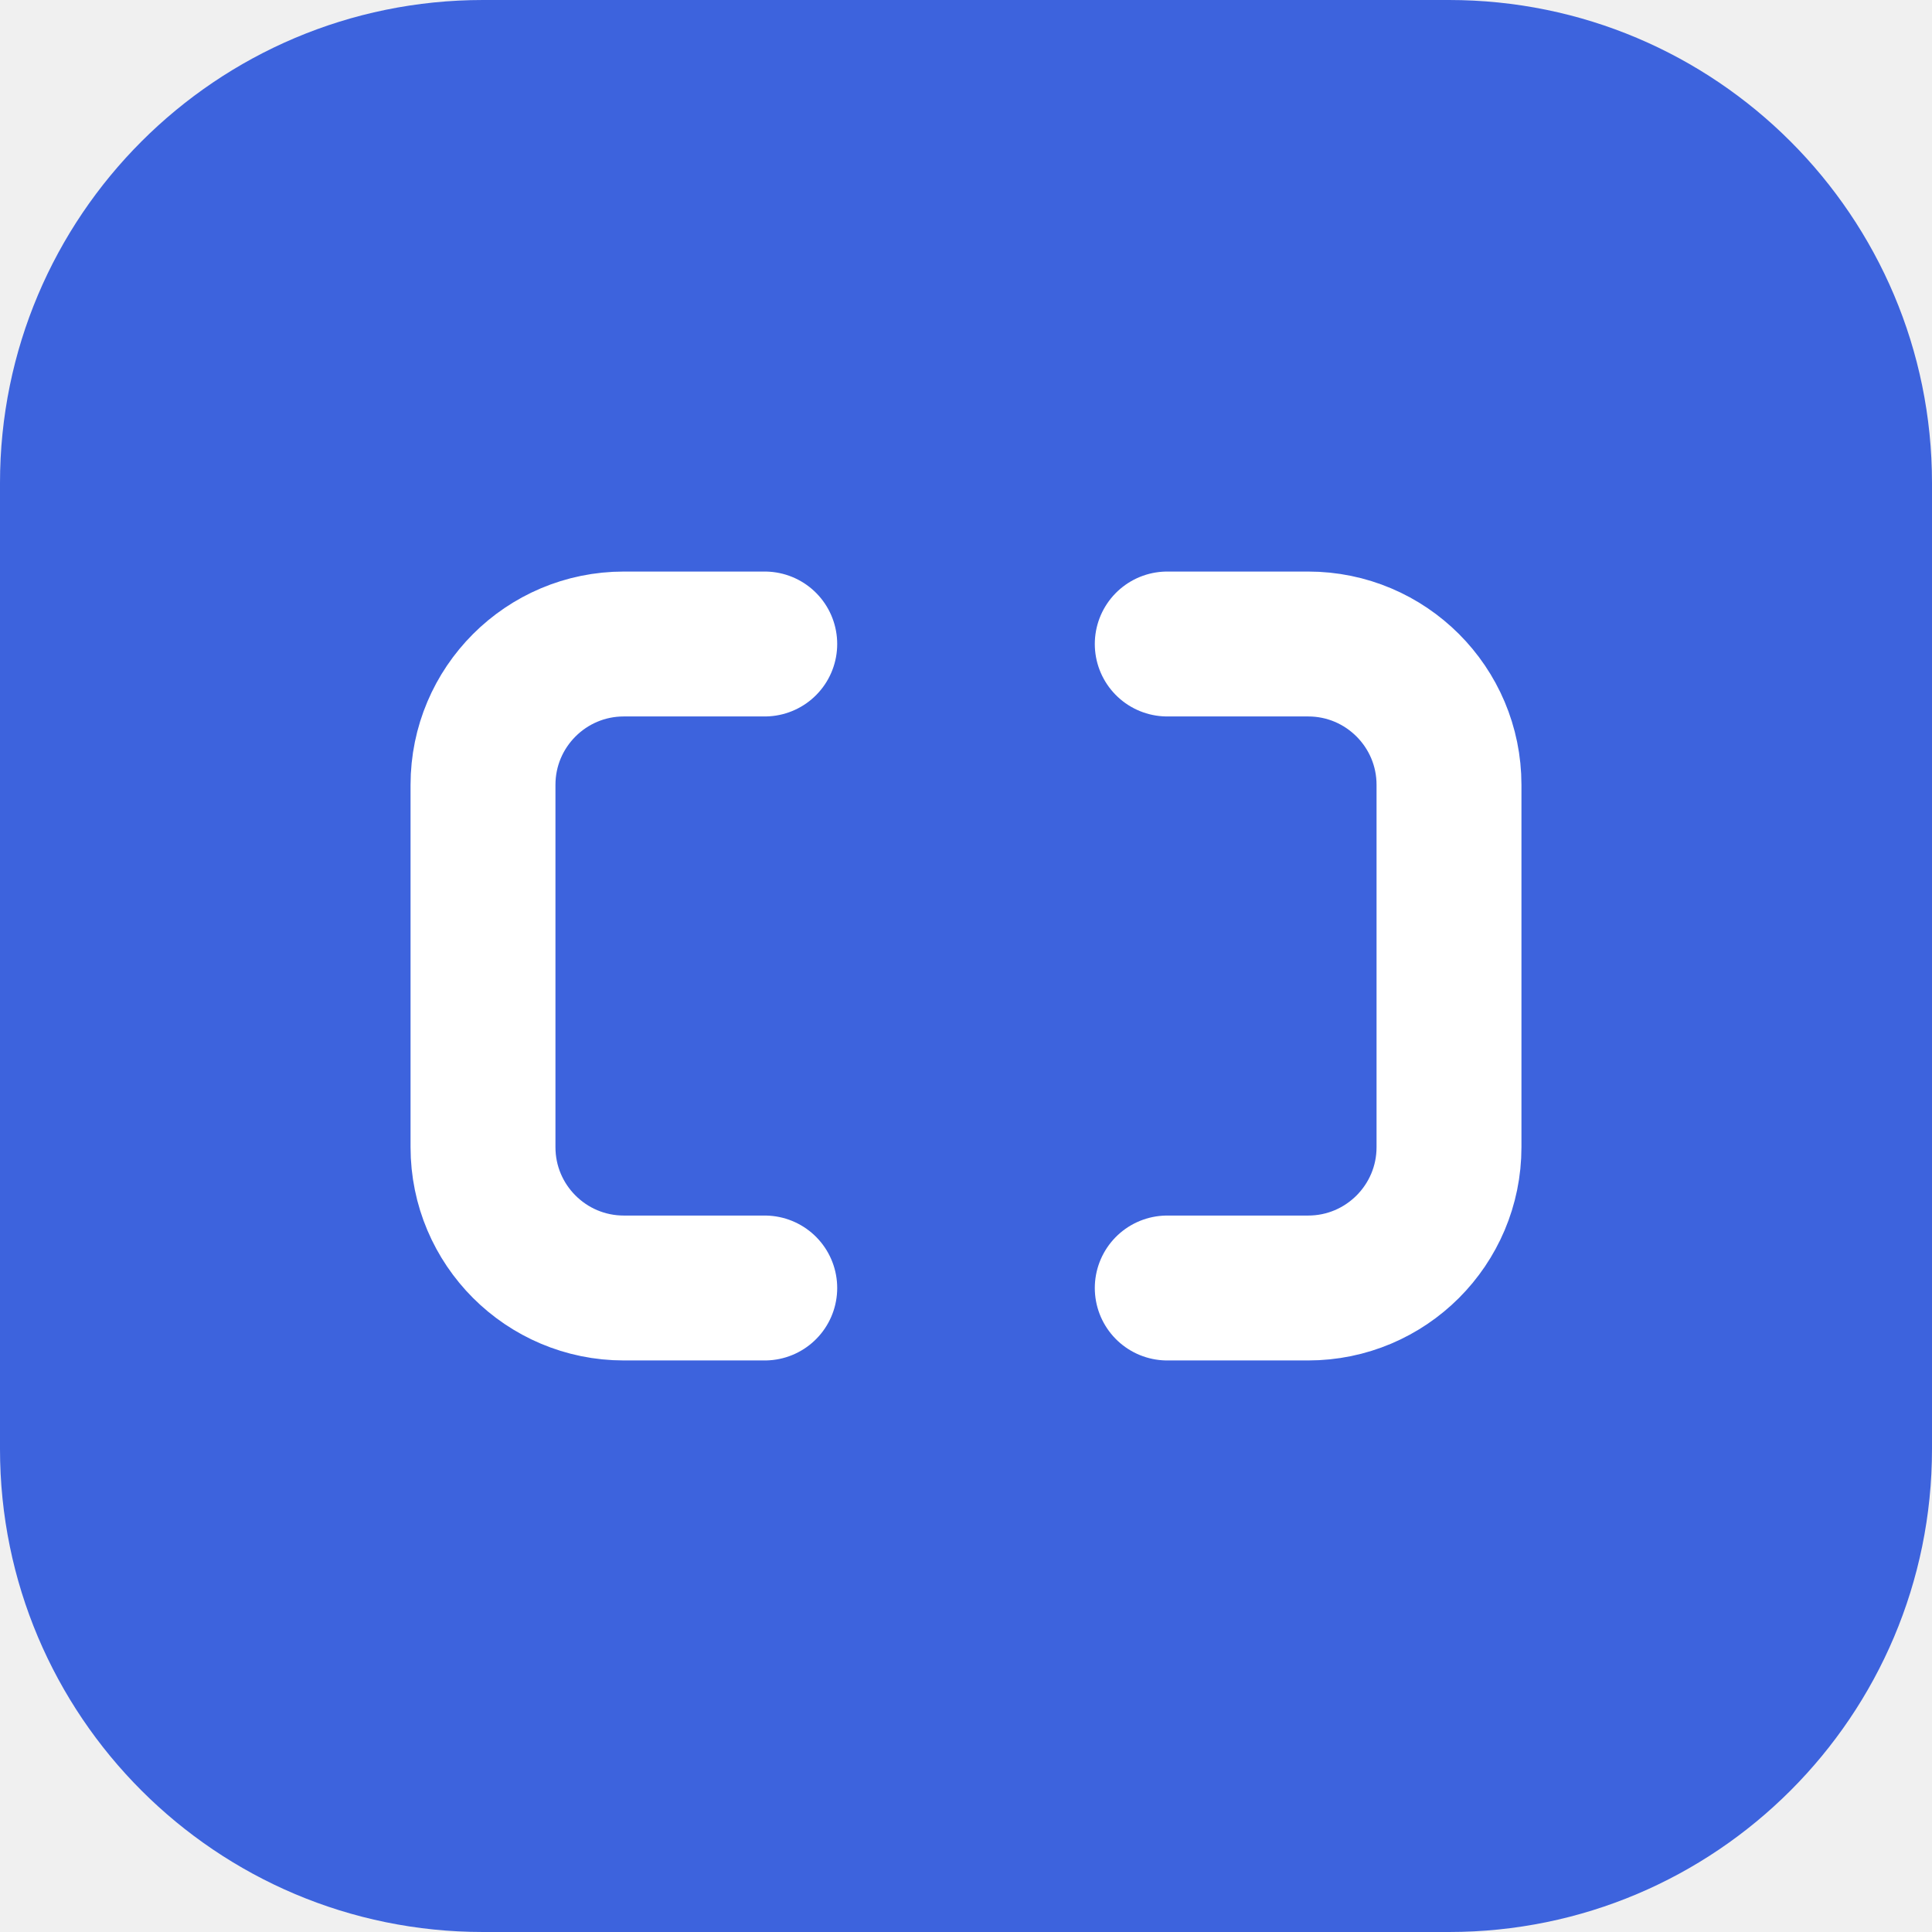
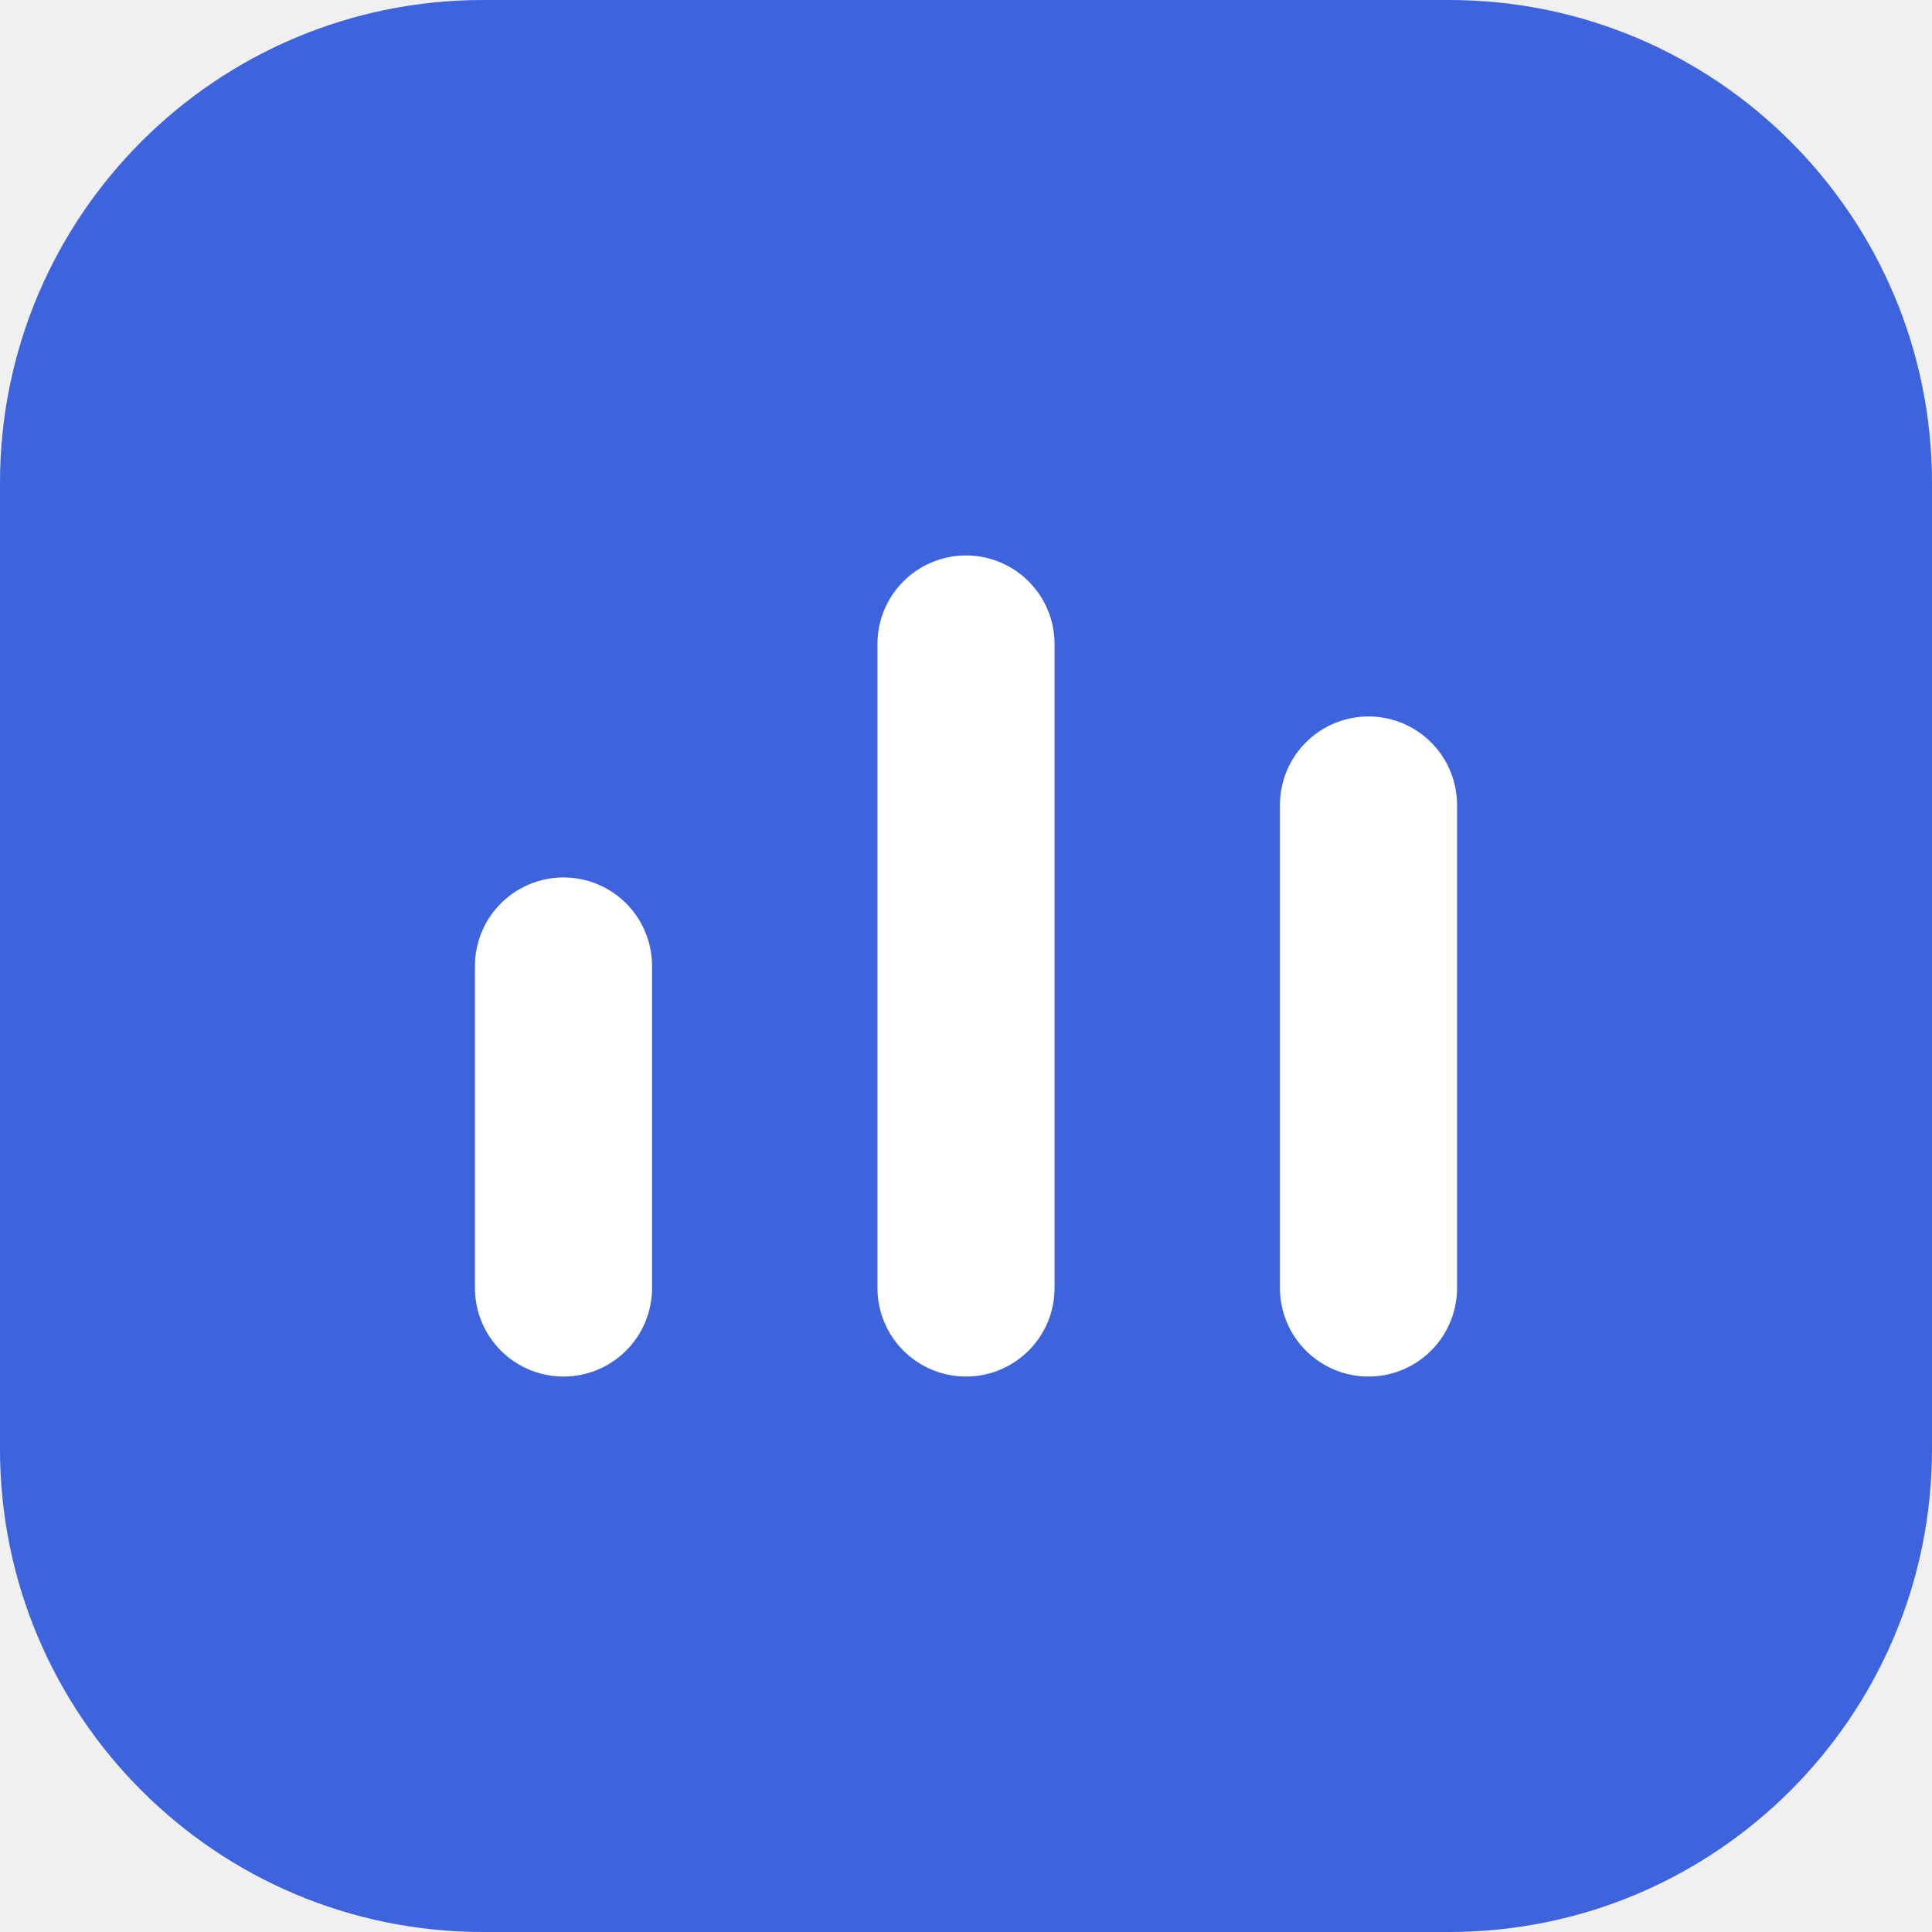
<svg xmlns="http://www.w3.org/2000/svg" width="32" height="32" viewBox="0 0 24 24" fill="none">
  <rect width="24" height="24" rx="6" fill="#3D63DD" />
-   <path d="M9.5 8H7.75A1.75 1.75 0 0 0 6 9.75v4.5A1.75 1.75 0 0 0 7.75 16H9.5" stroke="#fff" stroke-width="1.8" stroke-linecap="round" />
-   <path d="M14.5 8h1.75A1.75 1.75 0 0 1 18 9.75v4.5A1.75 1.75 0 0 1 16.25 16H14.5" stroke="#fff" stroke-width="1.8" stroke-linecap="round" />
+   <path d="M7 16V12" stroke="#fff" stroke-width="2.2" stroke-linecap="round" />
+   <path d="M12 16V8" stroke="#fff" stroke-width="2.2" stroke-linecap="round" />
+   <path d="M17 16v-6" stroke="#fff" stroke-width="2.2" stroke-linecap="round" />
</svg>
